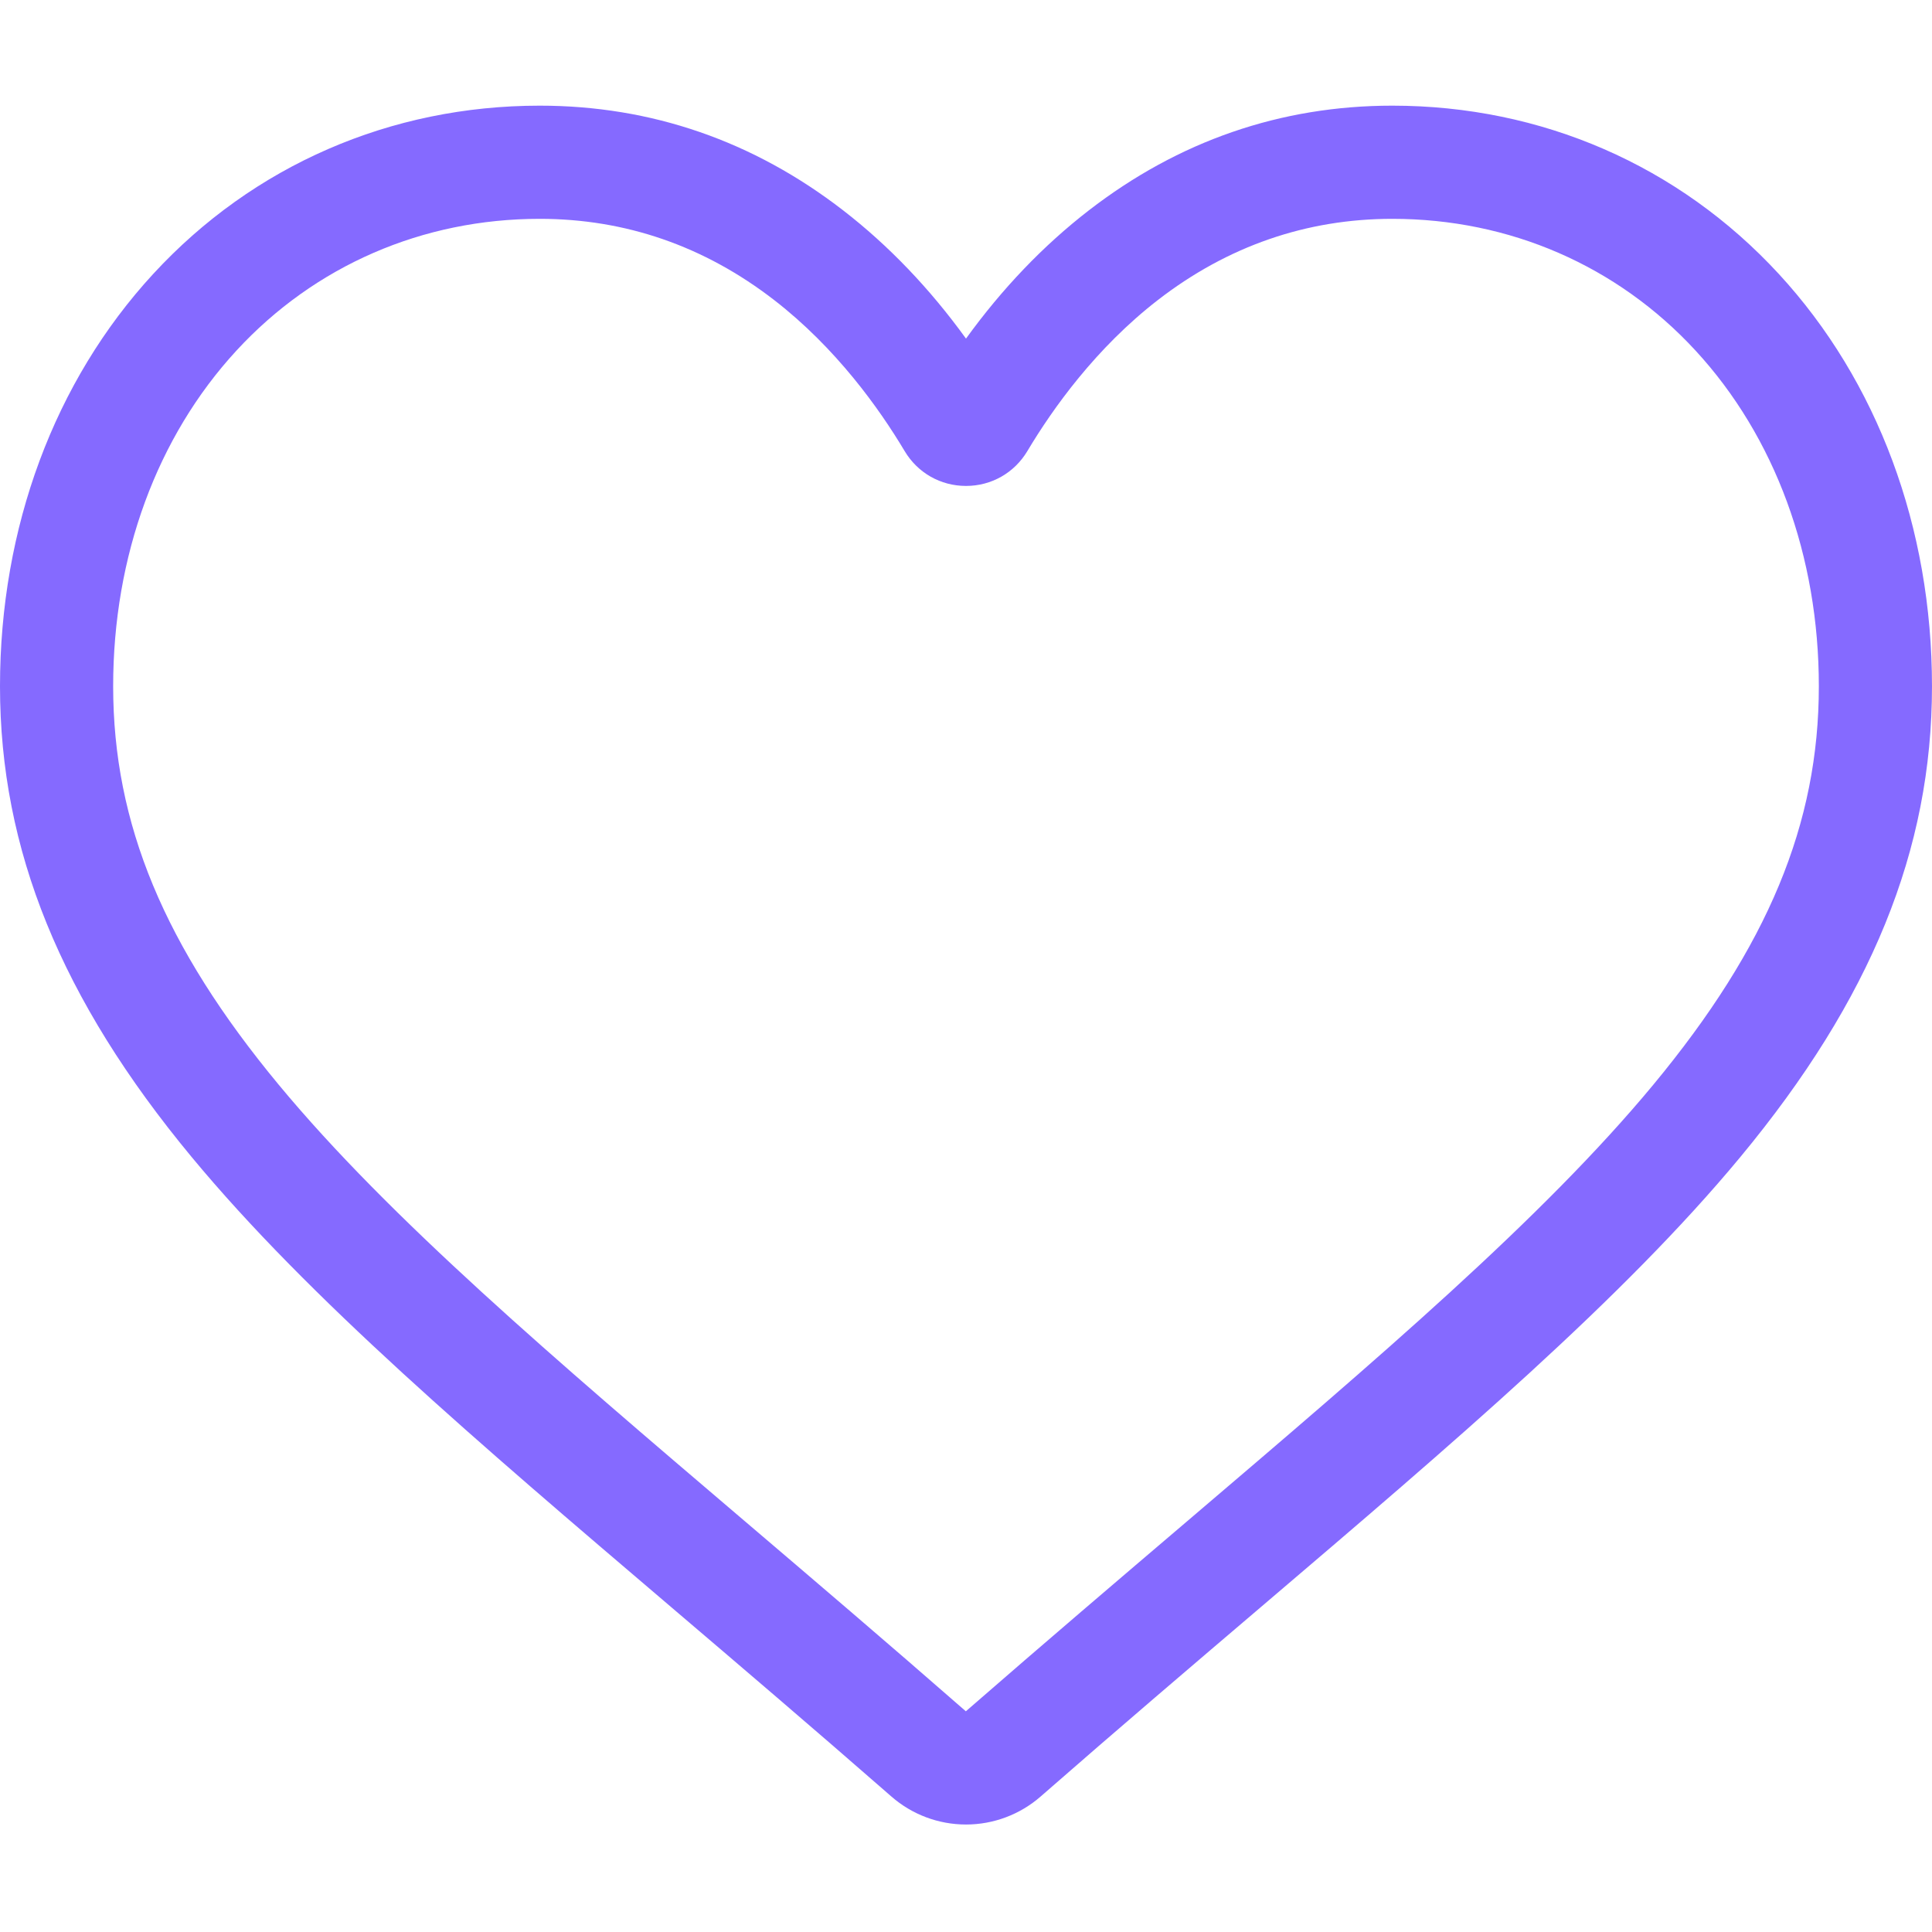
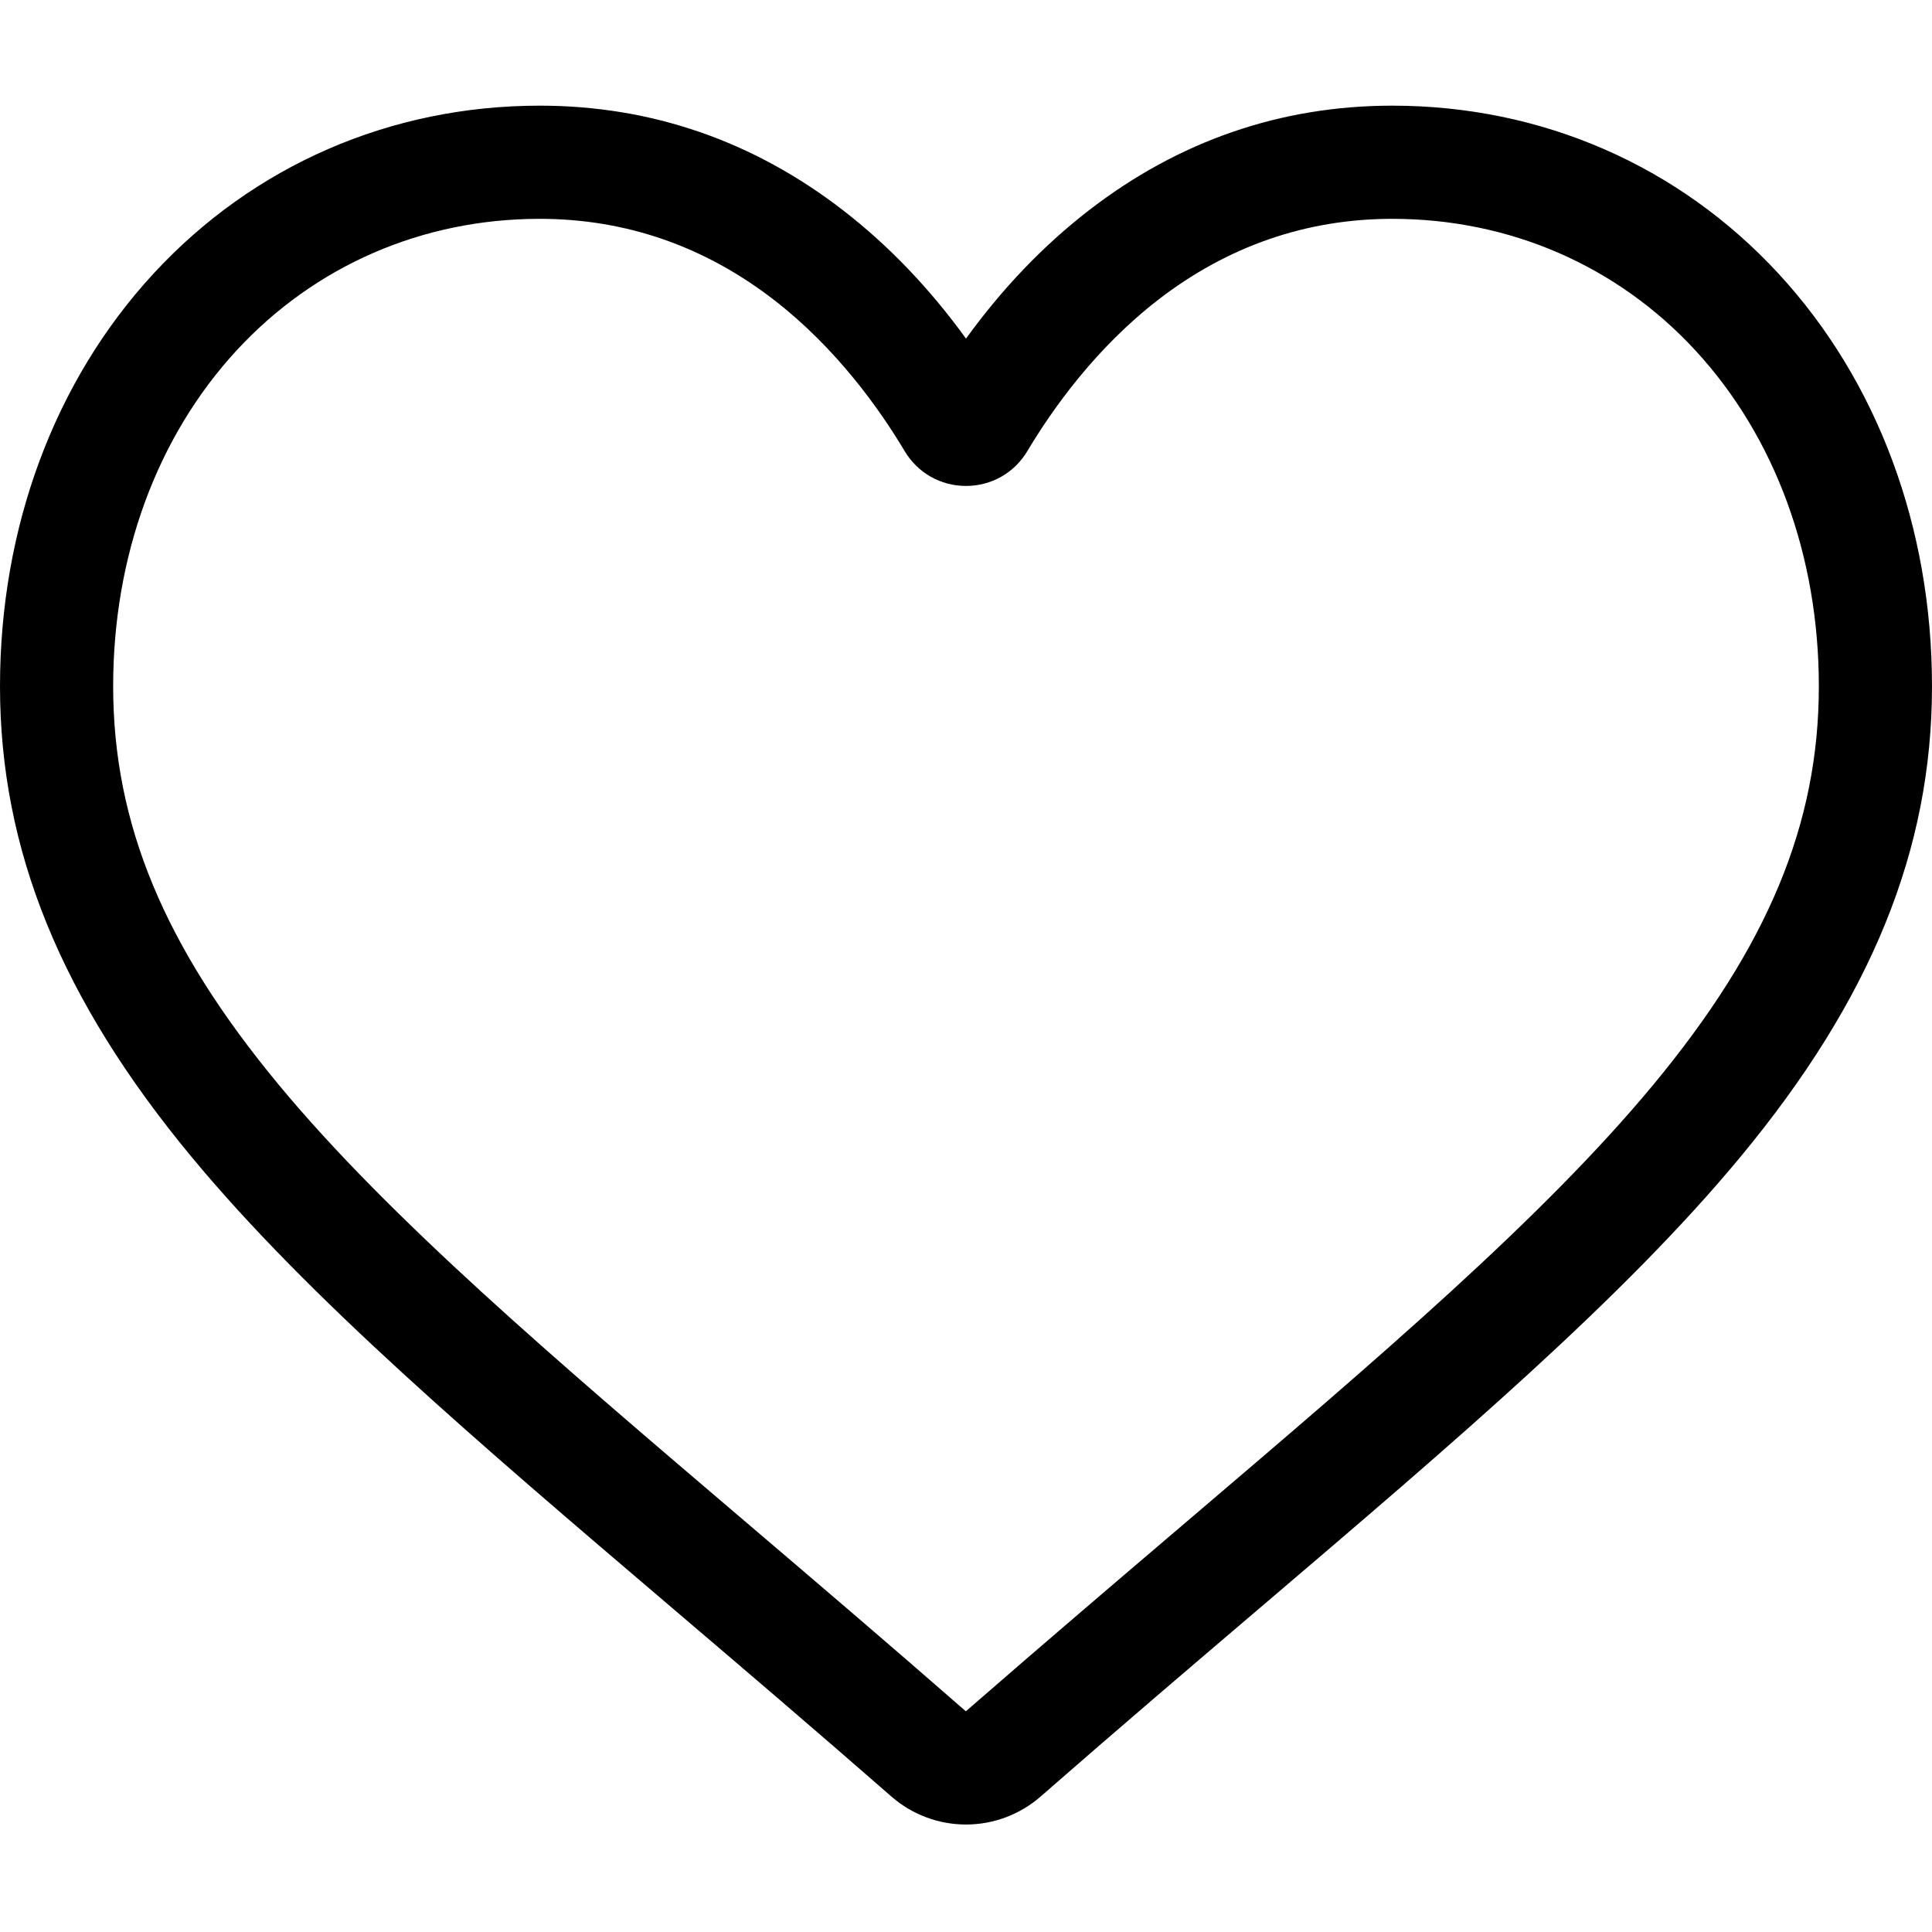
<svg xmlns="http://www.w3.org/2000/svg" viewBox="0 -28 512.001 512">
-   <path style="fill:#856aff;" d="m256 455.516c-7.289 0-14.316-2.641-19.793-7.438-20.684-18.086-40.625-35.082-58.219-50.074l-.09-.078c-51.582-43.957-96.125-81.918-127.117-119.312-34.645-41.805-50.781-81.441-50.781-124.742 0-42.07 14.426-80.883 40.617-109.293 26.504-28.746 62.871-44.578 102.414-44.578 29.555 0 56.621 9.344 80.445 27.77 12.023 9.301 22.922 20.684 32.523 33.961 9.605-13.277 20.5-24.66 32.527-33.961 23.824-18.426 50.891-27.77 80.445-27.77 39.539 0 75.91 15.832 102.414 44.578 26.191 28.41 40.613 67.223 40.613 109.293 0 43.301-16.133 82.938-50.777 124.738-30.992 37.398-75.531 75.355-127.105 119.309-17.625 15.016-37.598 32.039-58.328 50.168-5.473 4.789-12.504 7.43-19.789 7.43zm-112.969-425.523c-31.066 0-59.605 12.398-80.367 34.914-21.07 22.855-32.676 54.449-32.676 88.965 0 36.418 13.535 68.988 43.883 105.605 29.332 35.395 72.961 72.574 123.477 115.625l.094.078c17.66 15.051 37.68 32.113 58.516 50.332 20.961-18.254 41.012-35.344 58.707-50.418 50.512-43.051 94.137-80.223 123.469-115.617 30.344-36.617 43.879-69.188 43.879-105.605 0-34.516-11.605-66.109-32.676-88.965-20.758-22.516-49.301-34.914-80.363-34.914-22.758 0-43.652 7.234-62.102 21.5-16.441 12.719-27.895 28.797-34.609 40.047-3.453 5.785-9.531 9.238-16.262 9.238s-12.809-3.453-16.262-9.238c-6.711-11.25-18.164-27.328-34.609-40.047-18.449-14.266-39.344-21.5-62.098-21.5zm0 0" />
+   <path style="fill:currentColor;" d="m256 455.516c-7.289 0-14.316-2.641-19.793-7.438-20.684-18.086-40.625-35.082-58.219-50.074l-.09-.078c-51.582-43.957-96.125-81.918-127.117-119.312-34.645-41.805-50.781-81.441-50.781-124.742 0-42.07 14.426-80.883 40.617-109.293 26.504-28.746 62.871-44.578 102.414-44.578 29.555 0 56.621 9.344 80.445 27.77 12.023 9.301 22.922 20.684 32.523 33.961 9.605-13.277 20.5-24.66 32.527-33.961 23.824-18.426 50.891-27.77 80.445-27.77 39.539 0 75.91 15.832 102.414 44.578 26.191 28.41 40.613 67.223 40.613 109.293 0 43.301-16.133 82.938-50.777 124.738-30.992 37.398-75.531 75.355-127.105 119.309-17.625 15.016-37.598 32.039-58.328 50.168-5.473 4.789-12.504 7.43-19.789 7.43zm-112.969-425.523c-31.066 0-59.605 12.398-80.367 34.914-21.07 22.855-32.676 54.449-32.676 88.965 0 36.418 13.535 68.988 43.883 105.605 29.332 35.395 72.961 72.574 123.477 115.625l.094.078c17.66 15.051 37.68 32.113 58.516 50.332 20.961-18.254 41.012-35.344 58.707-50.418 50.512-43.051 94.137-80.223 123.469-115.617 30.344-36.617 43.879-69.188 43.879-105.605 0-34.516-11.605-66.109-32.676-88.965-20.758-22.516-49.301-34.914-80.363-34.914-22.758 0-43.652 7.234-62.102 21.5-16.441 12.719-27.895 28.797-34.609 40.047-3.453 5.785-9.531 9.238-16.262 9.238s-12.809-3.453-16.262-9.238c-6.711-11.25-18.164-27.328-34.609-40.047-18.449-14.266-39.344-21.5-62.098-21.5zm0 0" />
</svg>
